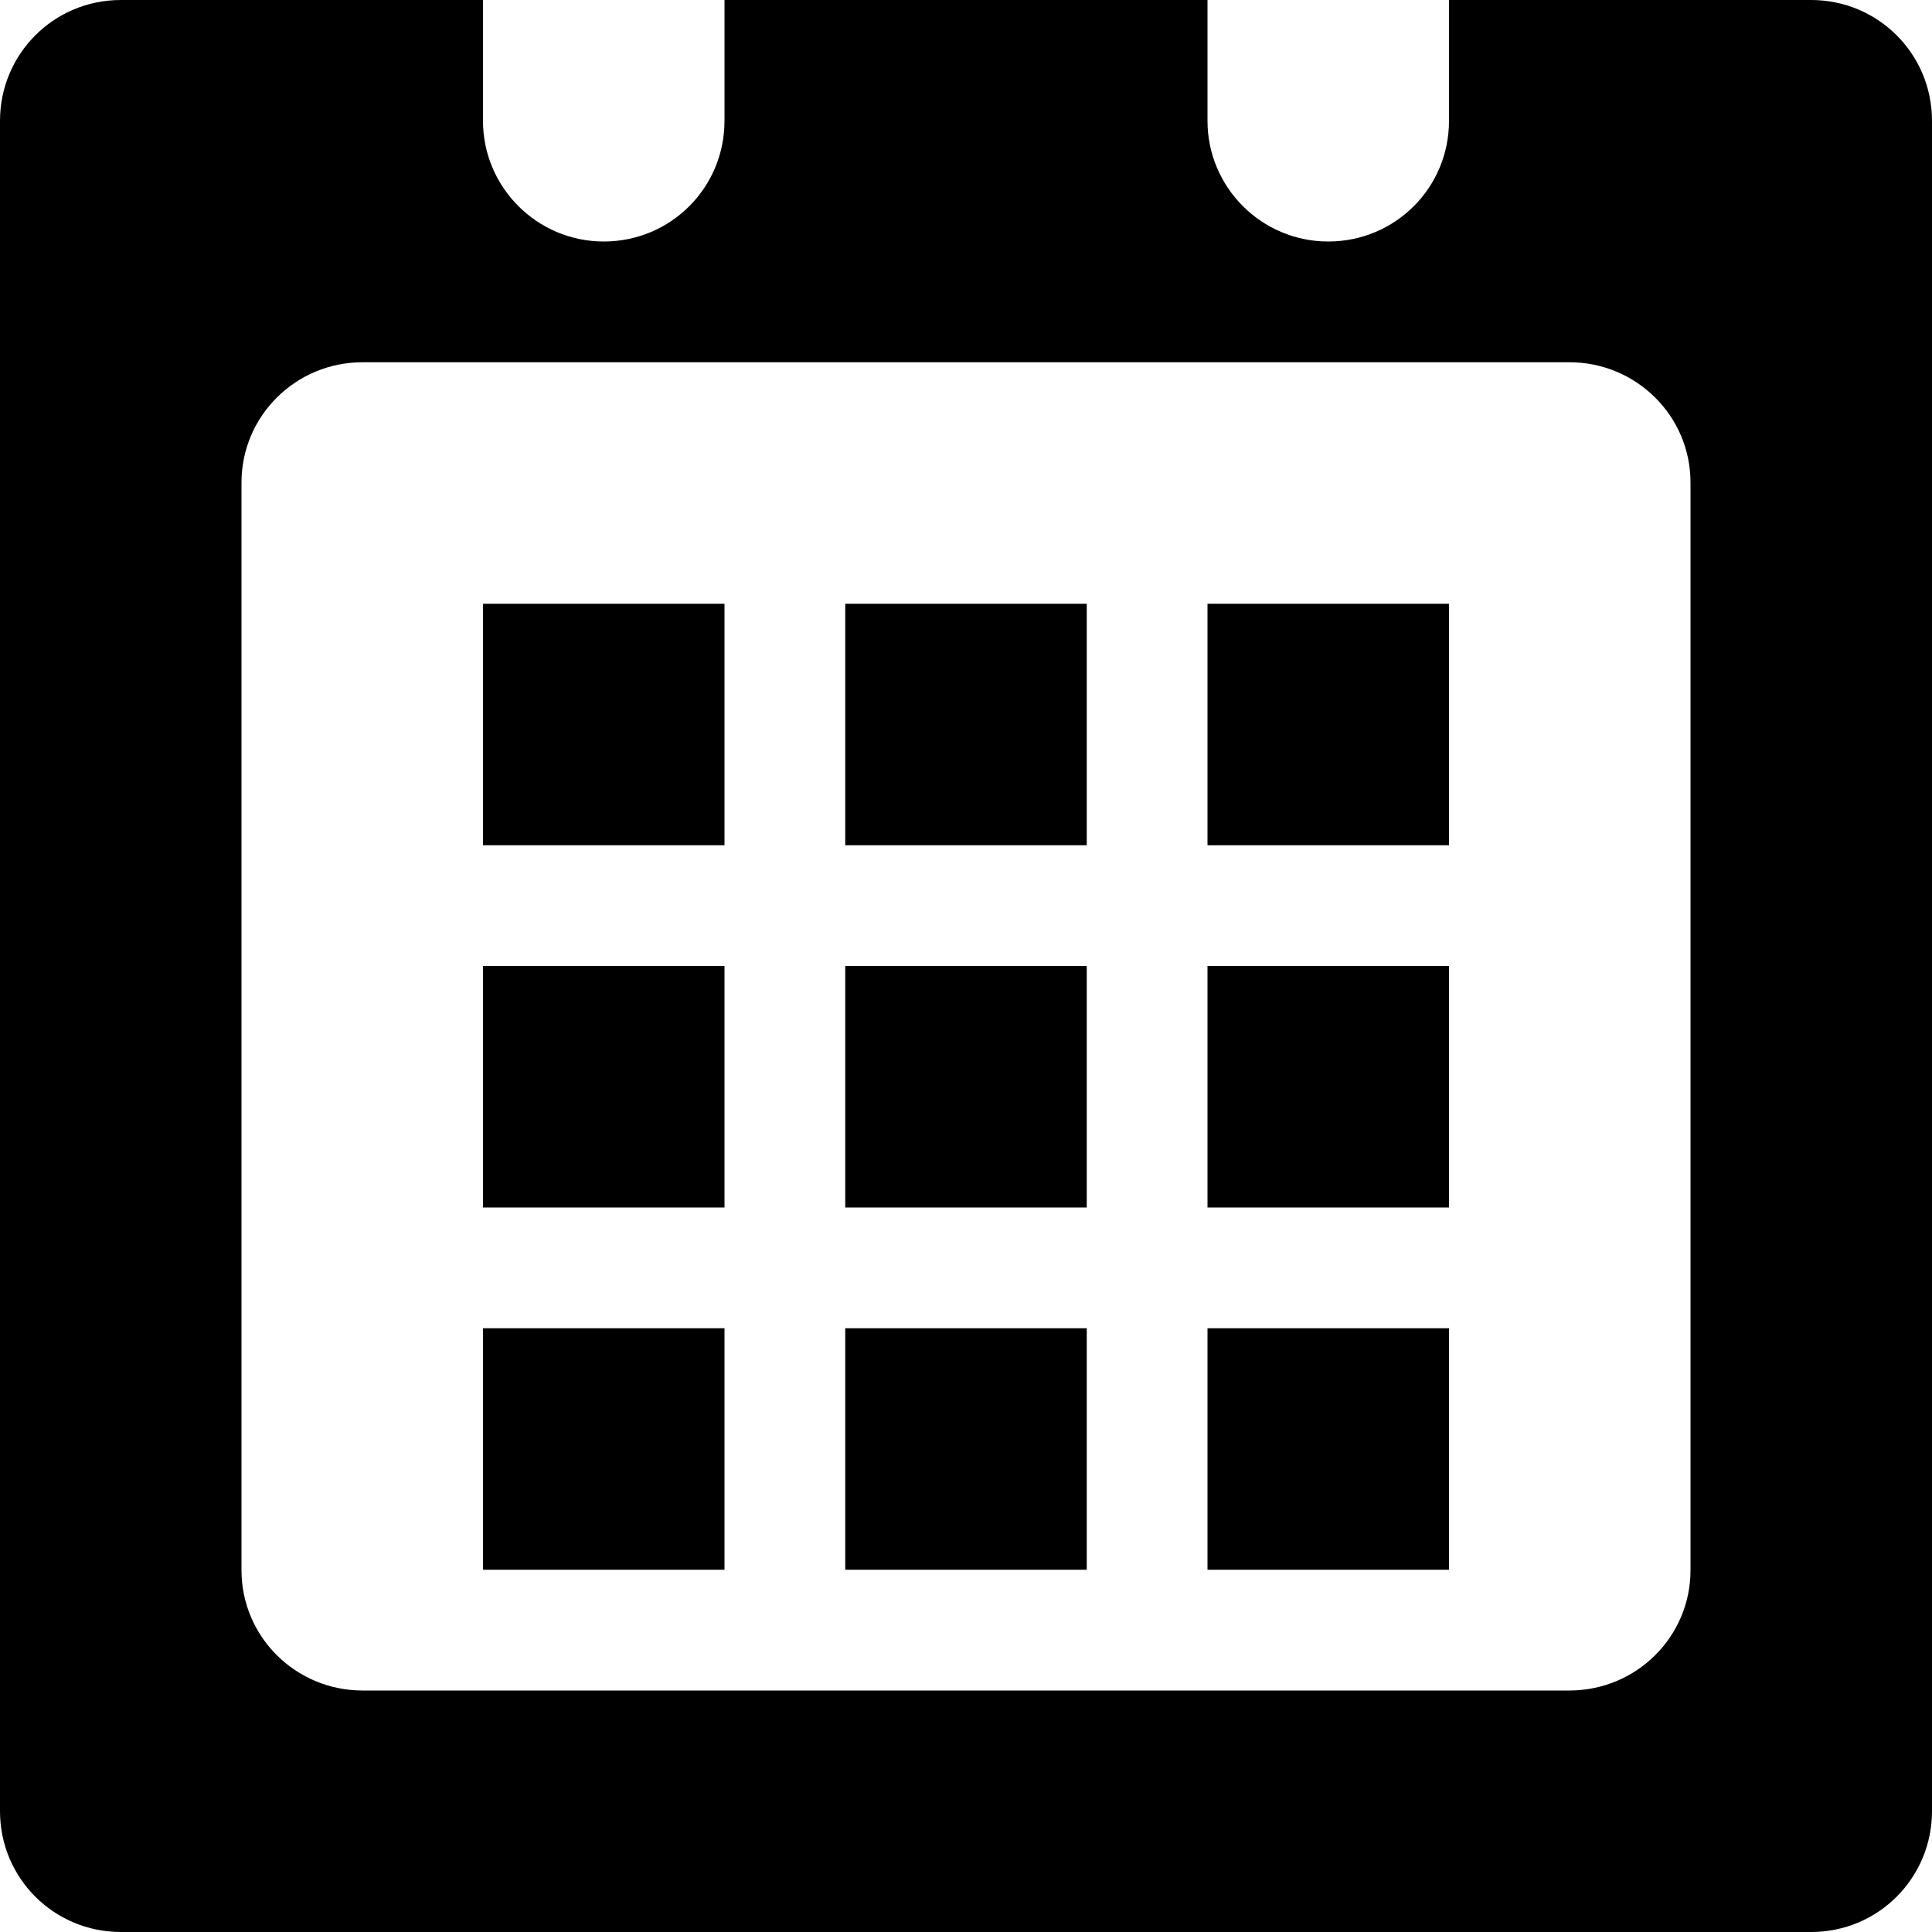
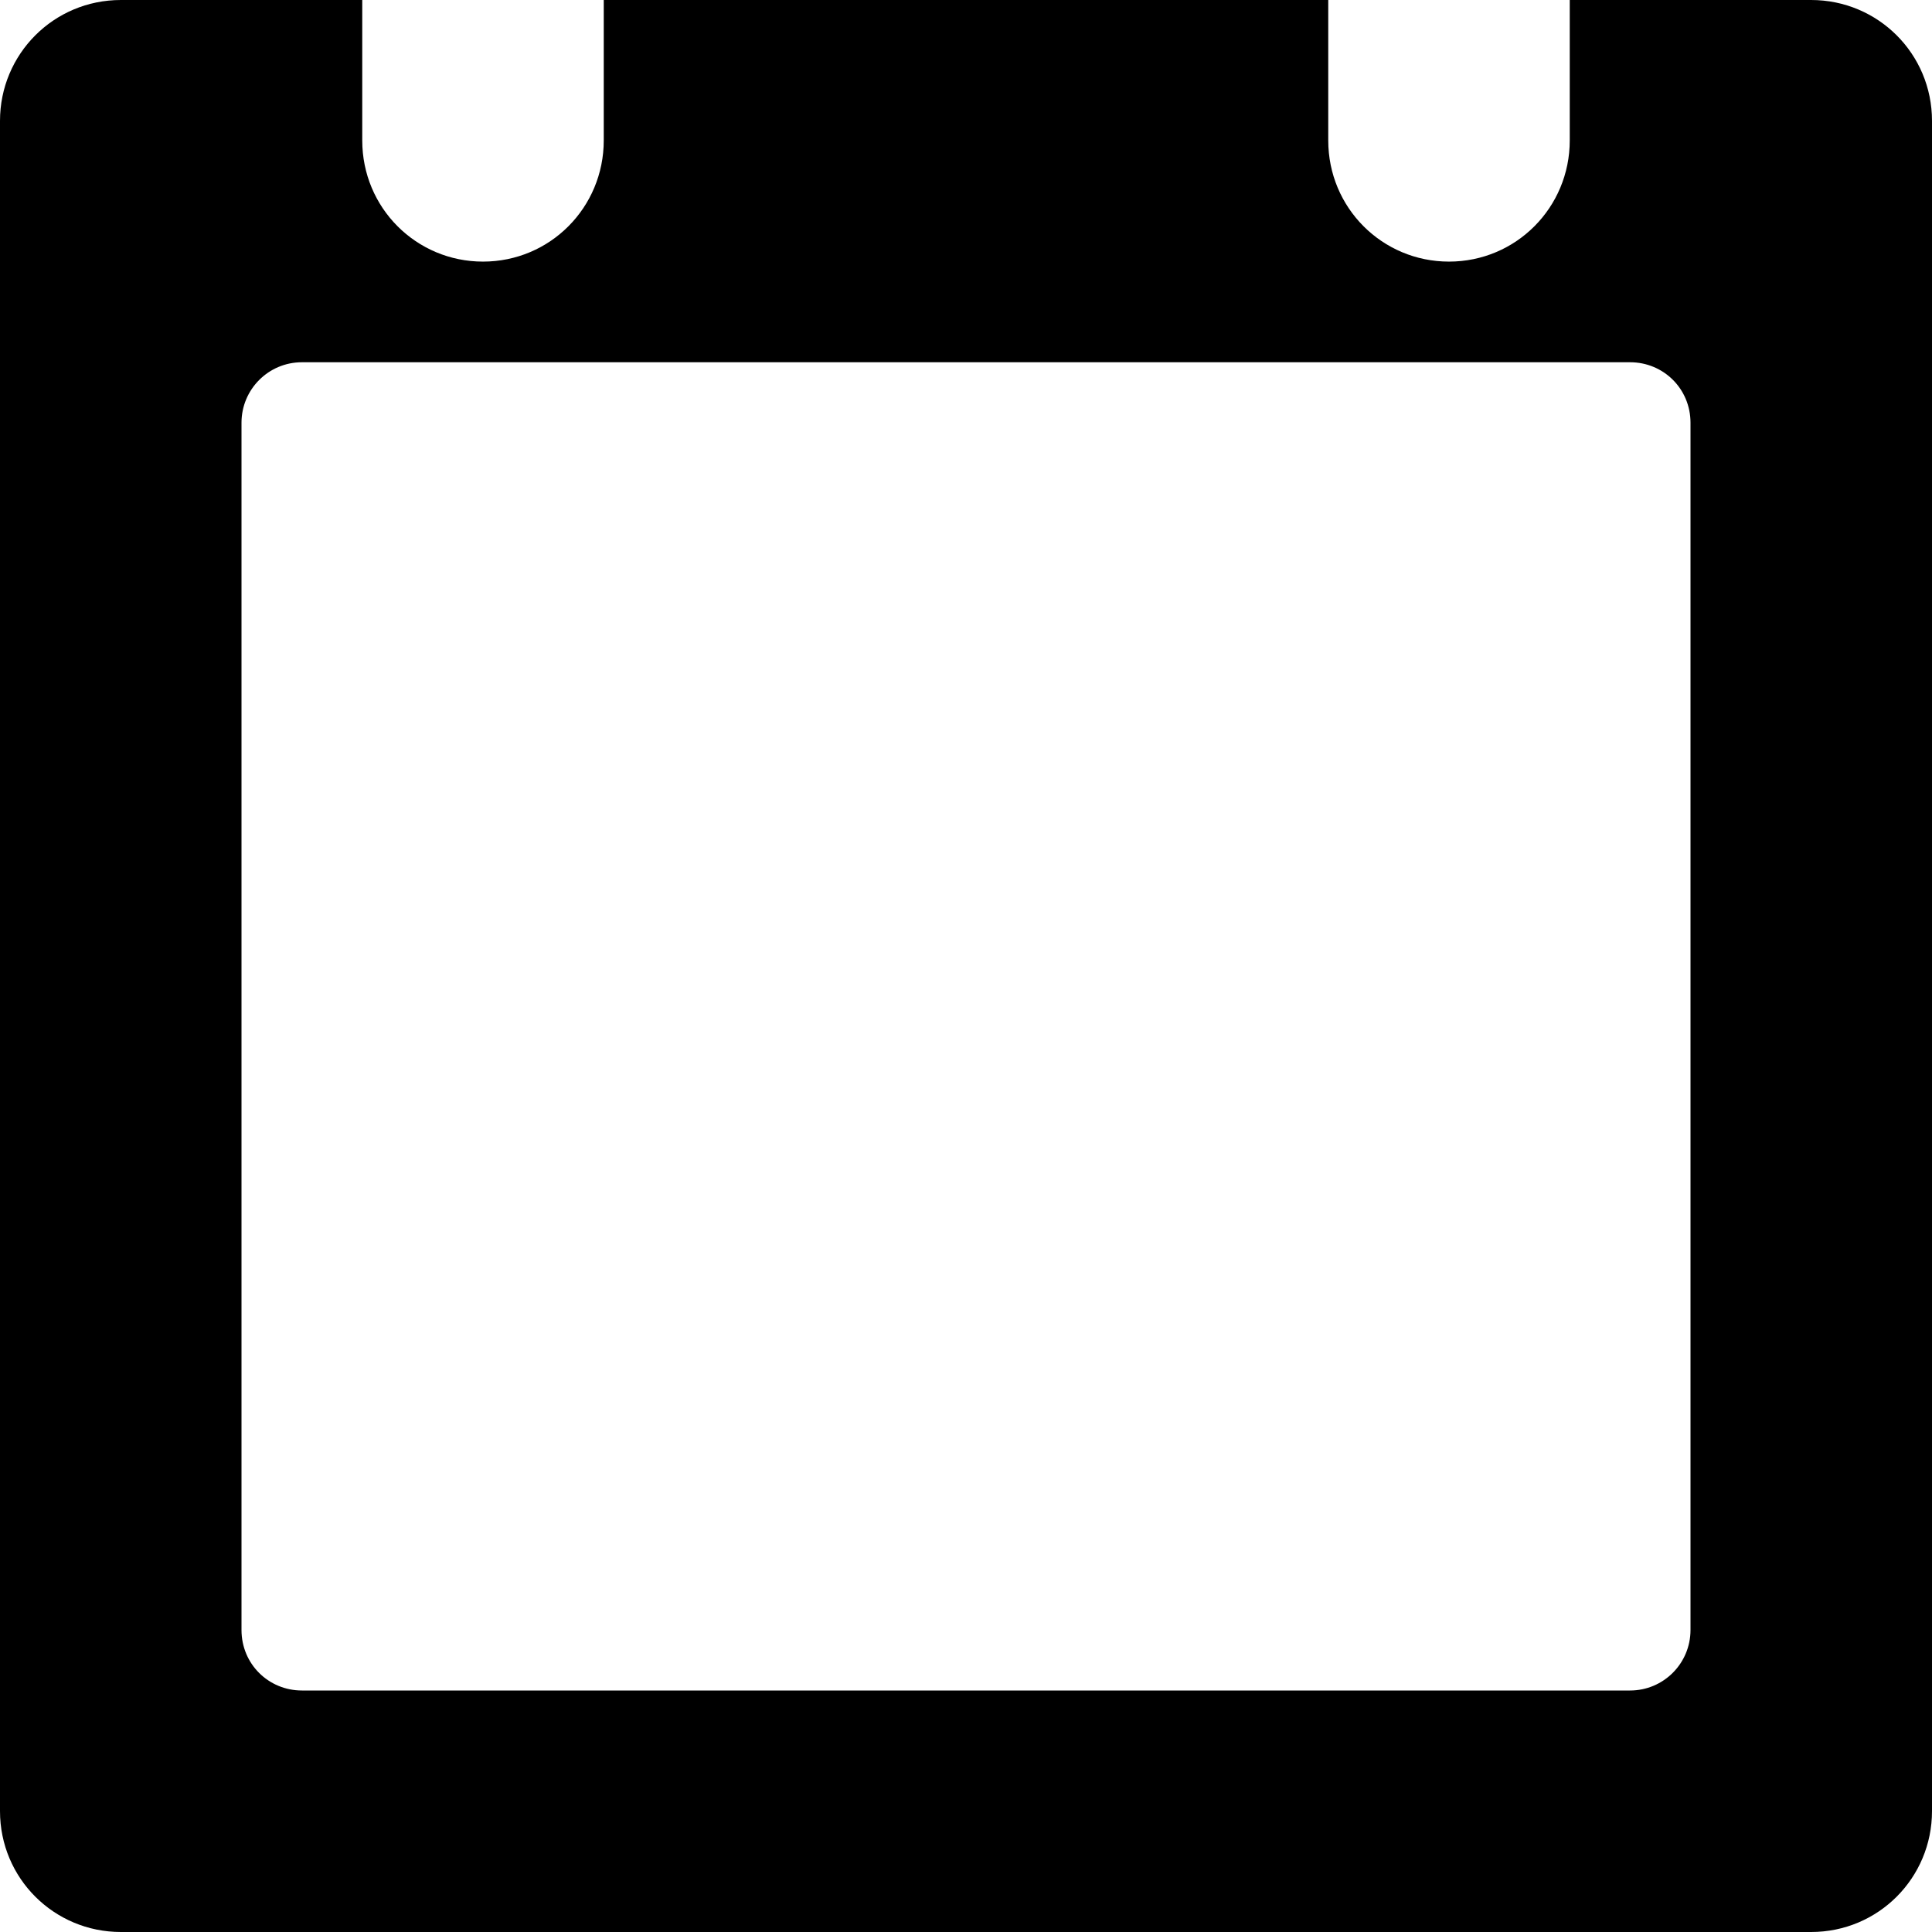
<svg xmlns="http://www.w3.org/2000/svg" viewBox="0 0 32 32" version="1.1">
  <g fill-rule="evenodd" class="calendar-icon small-icon" id="calendar-small">
-     <path d="M12,0 L20,0 L20,8.89045781e-18 L20,2.002 C20,3.102 20.895,4 22,4 C23.112,4 24,3.106 24,2.002 L24,0 L29.998,0 C31.104,0 32,0.889 32,2.002 L32,29.998 C32,31.104 31.111,32 29.998,32 L2.002,32 C0.896,32 0,31.111 0,29.998 L0,2.002 C0,0.896 0.889,0 2.002,0 L8,0 L8,2.002 C8,3.102 8.895,4 10,4 C11.112,4 12,3.106 12,2.002 L12,1.08420217e-19 Z M4,7.991 C4,6.891 4.897,6 6.005,6 L25.995,6 C27.102,6 28,6.89 28,7.991 L28,26.009 C28,27.109 27.103,28 25.995,28 L6.005,28 C4.898,28 4,27.11 4,26.009 L4,7.991 Z" class="frame" />
-     <rect x="20" y="22" width="4" height="4" class="day9" />
-     <rect x="14" y="22" width="4" height="4" class="day8" />
-     <rect x="8" y="22" width="4" height="4" class="day7" />
-     <rect x="20" y="16" width="4" height="4" class="day6" />
-     <rect x="14" y="16" width="4" height="4" class="day5" />
-     <rect x="8" y="16" width="4" height="4" class="day4" />
-     <rect x="20" y="10" width="4" height="4" class="day3" />
-     <rect x="14" y="10" width="4" height="4" class="day2" />
-     <rect x="8" y="10" width="4" height="4" class="day1" />
+     <path d="M10,0 L22,0 L22,-2.42861287e-17 L22,2.326 C22,3.443 22.895,4.333 24,4.333 C25.112,4.333 26,3.435 26,2.326 L26,0 L29.998,0 C31.104,0 32,0.889 32,2.002 L32,29.998 C32,31.104 31.111,32 29.998,32 L2.002,32 C0.896,32 0,31.111 0,29.998 L0,2.002 C0,0.896 0.889,0 2.002,0 L6,0 L6,2.326 C6,3.443 6.895,4.333 8,4.333 C9.112,4.333 10,3.435 10,2.326 L10,-3.46944695e-18 Z M4,7.002 C4,6.449 4.447,6 5.001,6 L26.999,6 C27.552,6 28,6.439 28,7.002 L28,26.998 C28,27.551 27.553,28 26.999,28 L5.001,28 C4.448,28 4,27.561 4,26.998 L4,7.002 Z" class="frame" />
  </g>
</svg>
